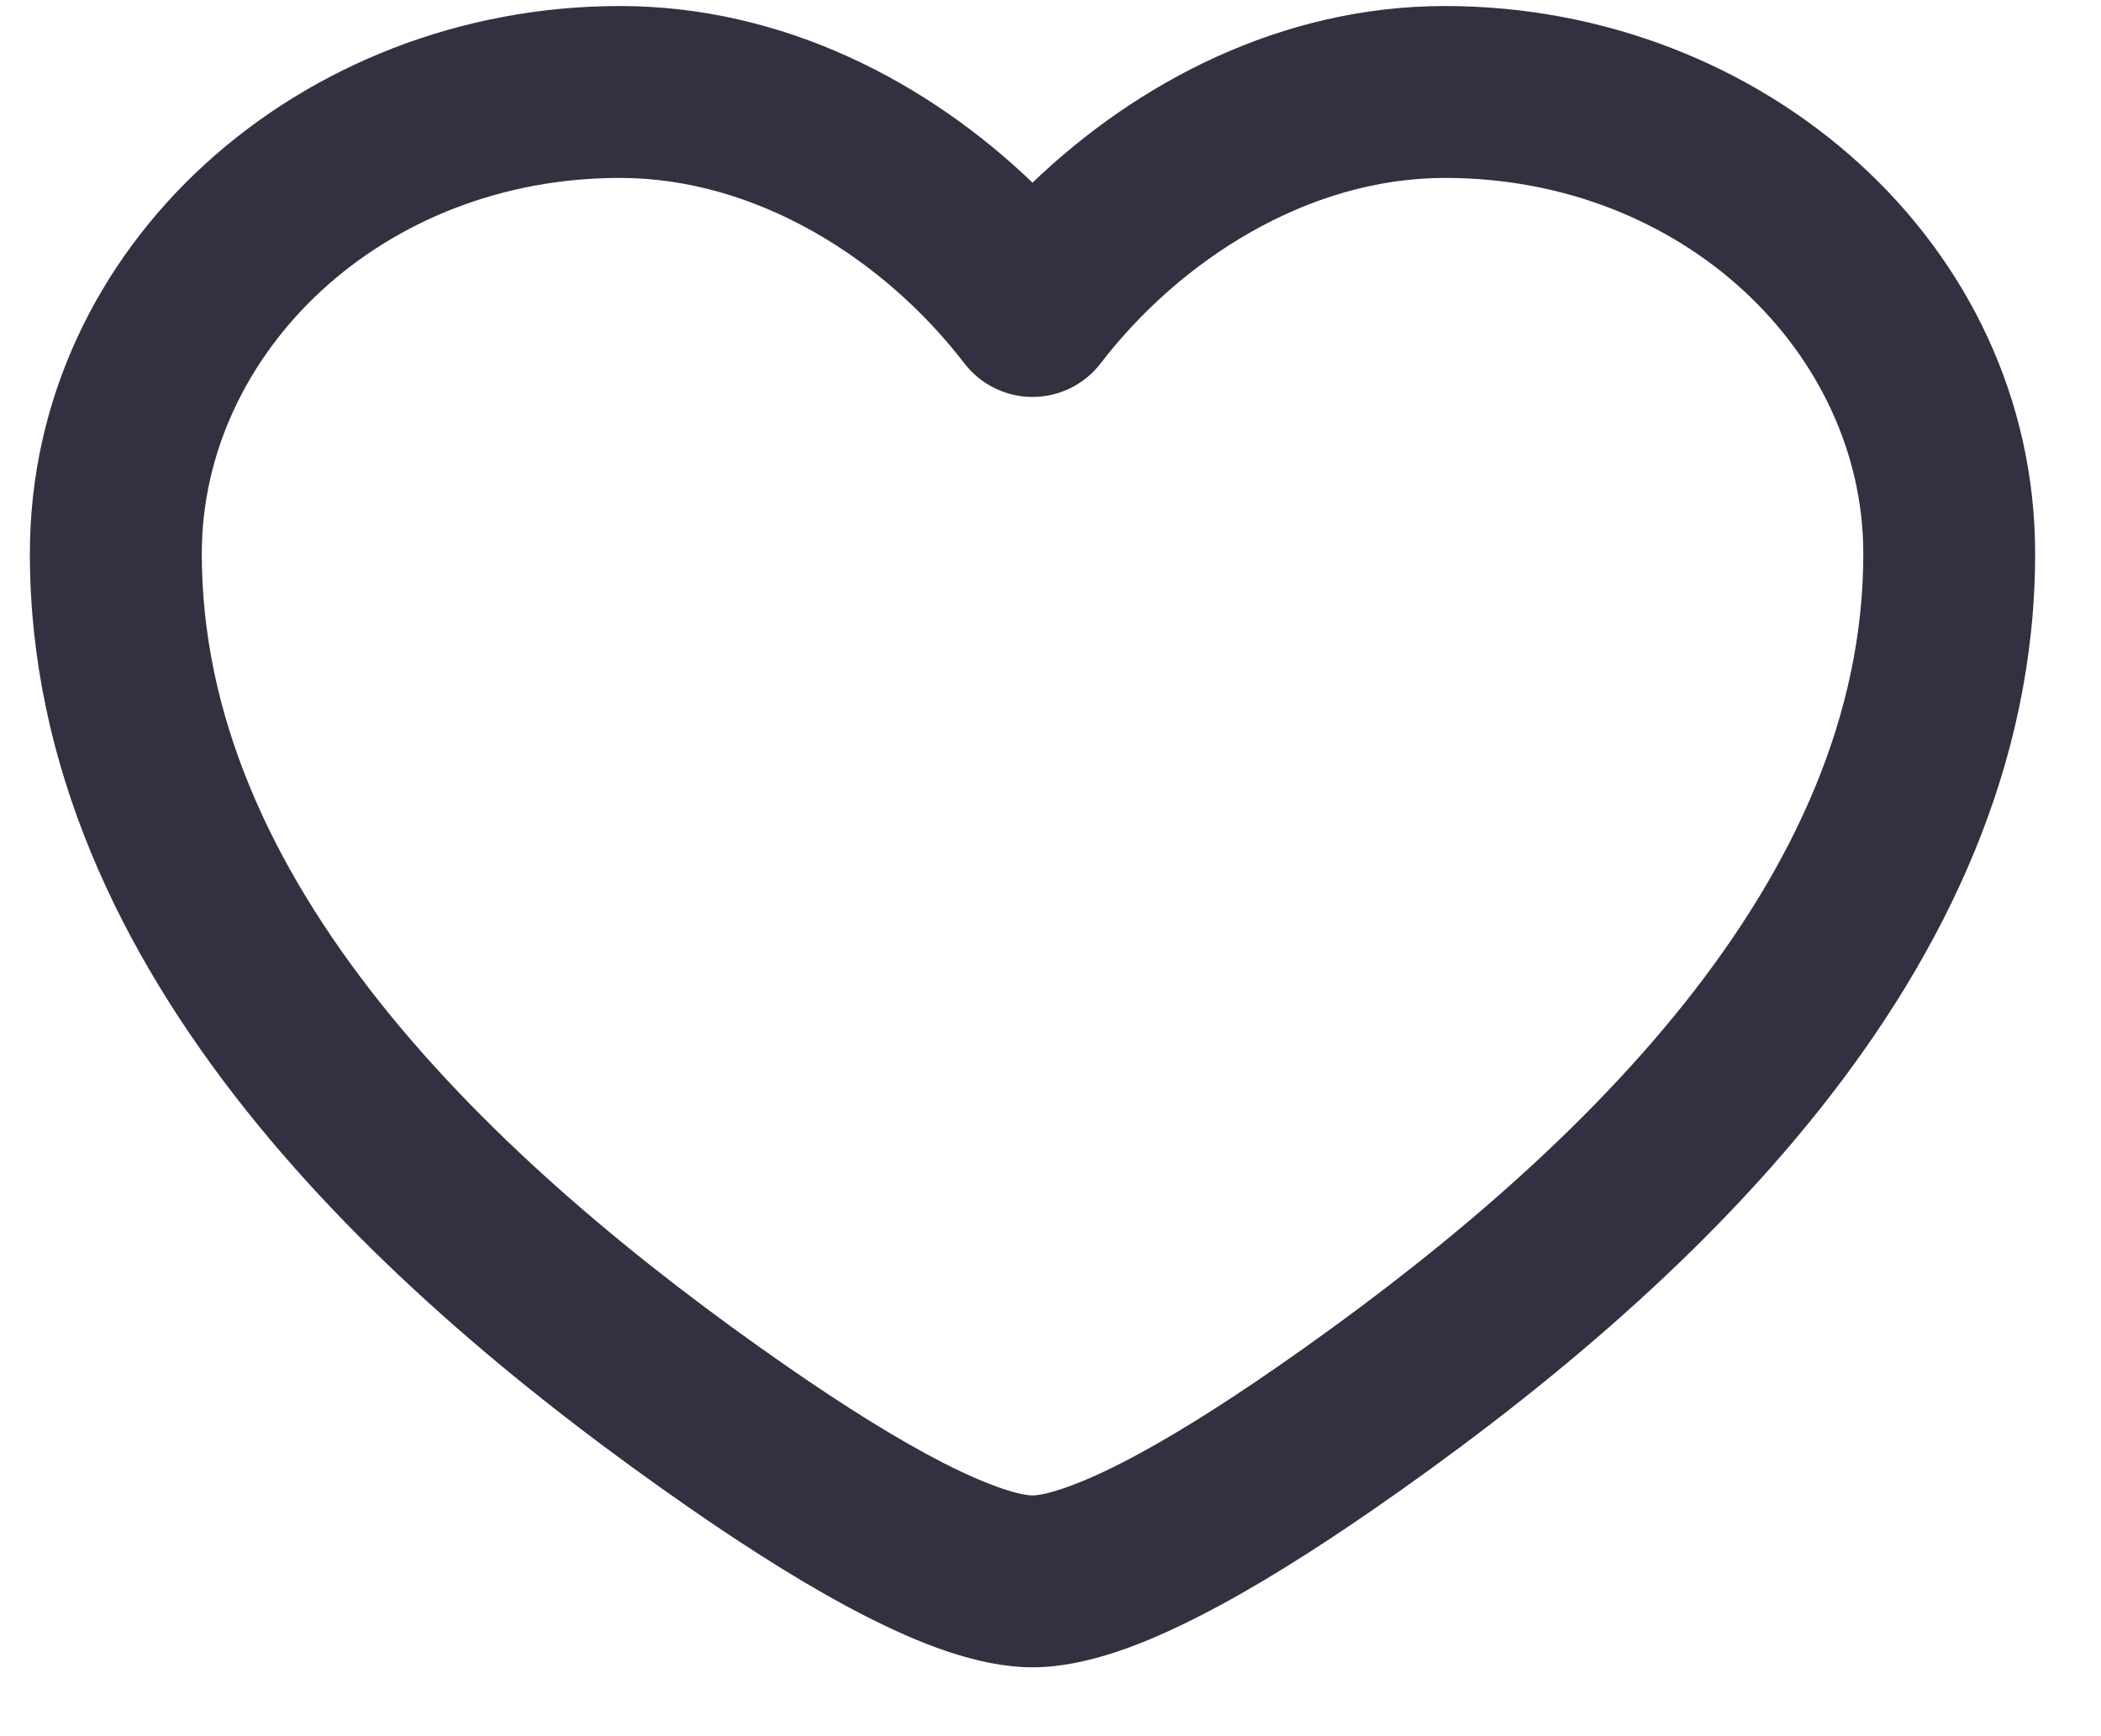
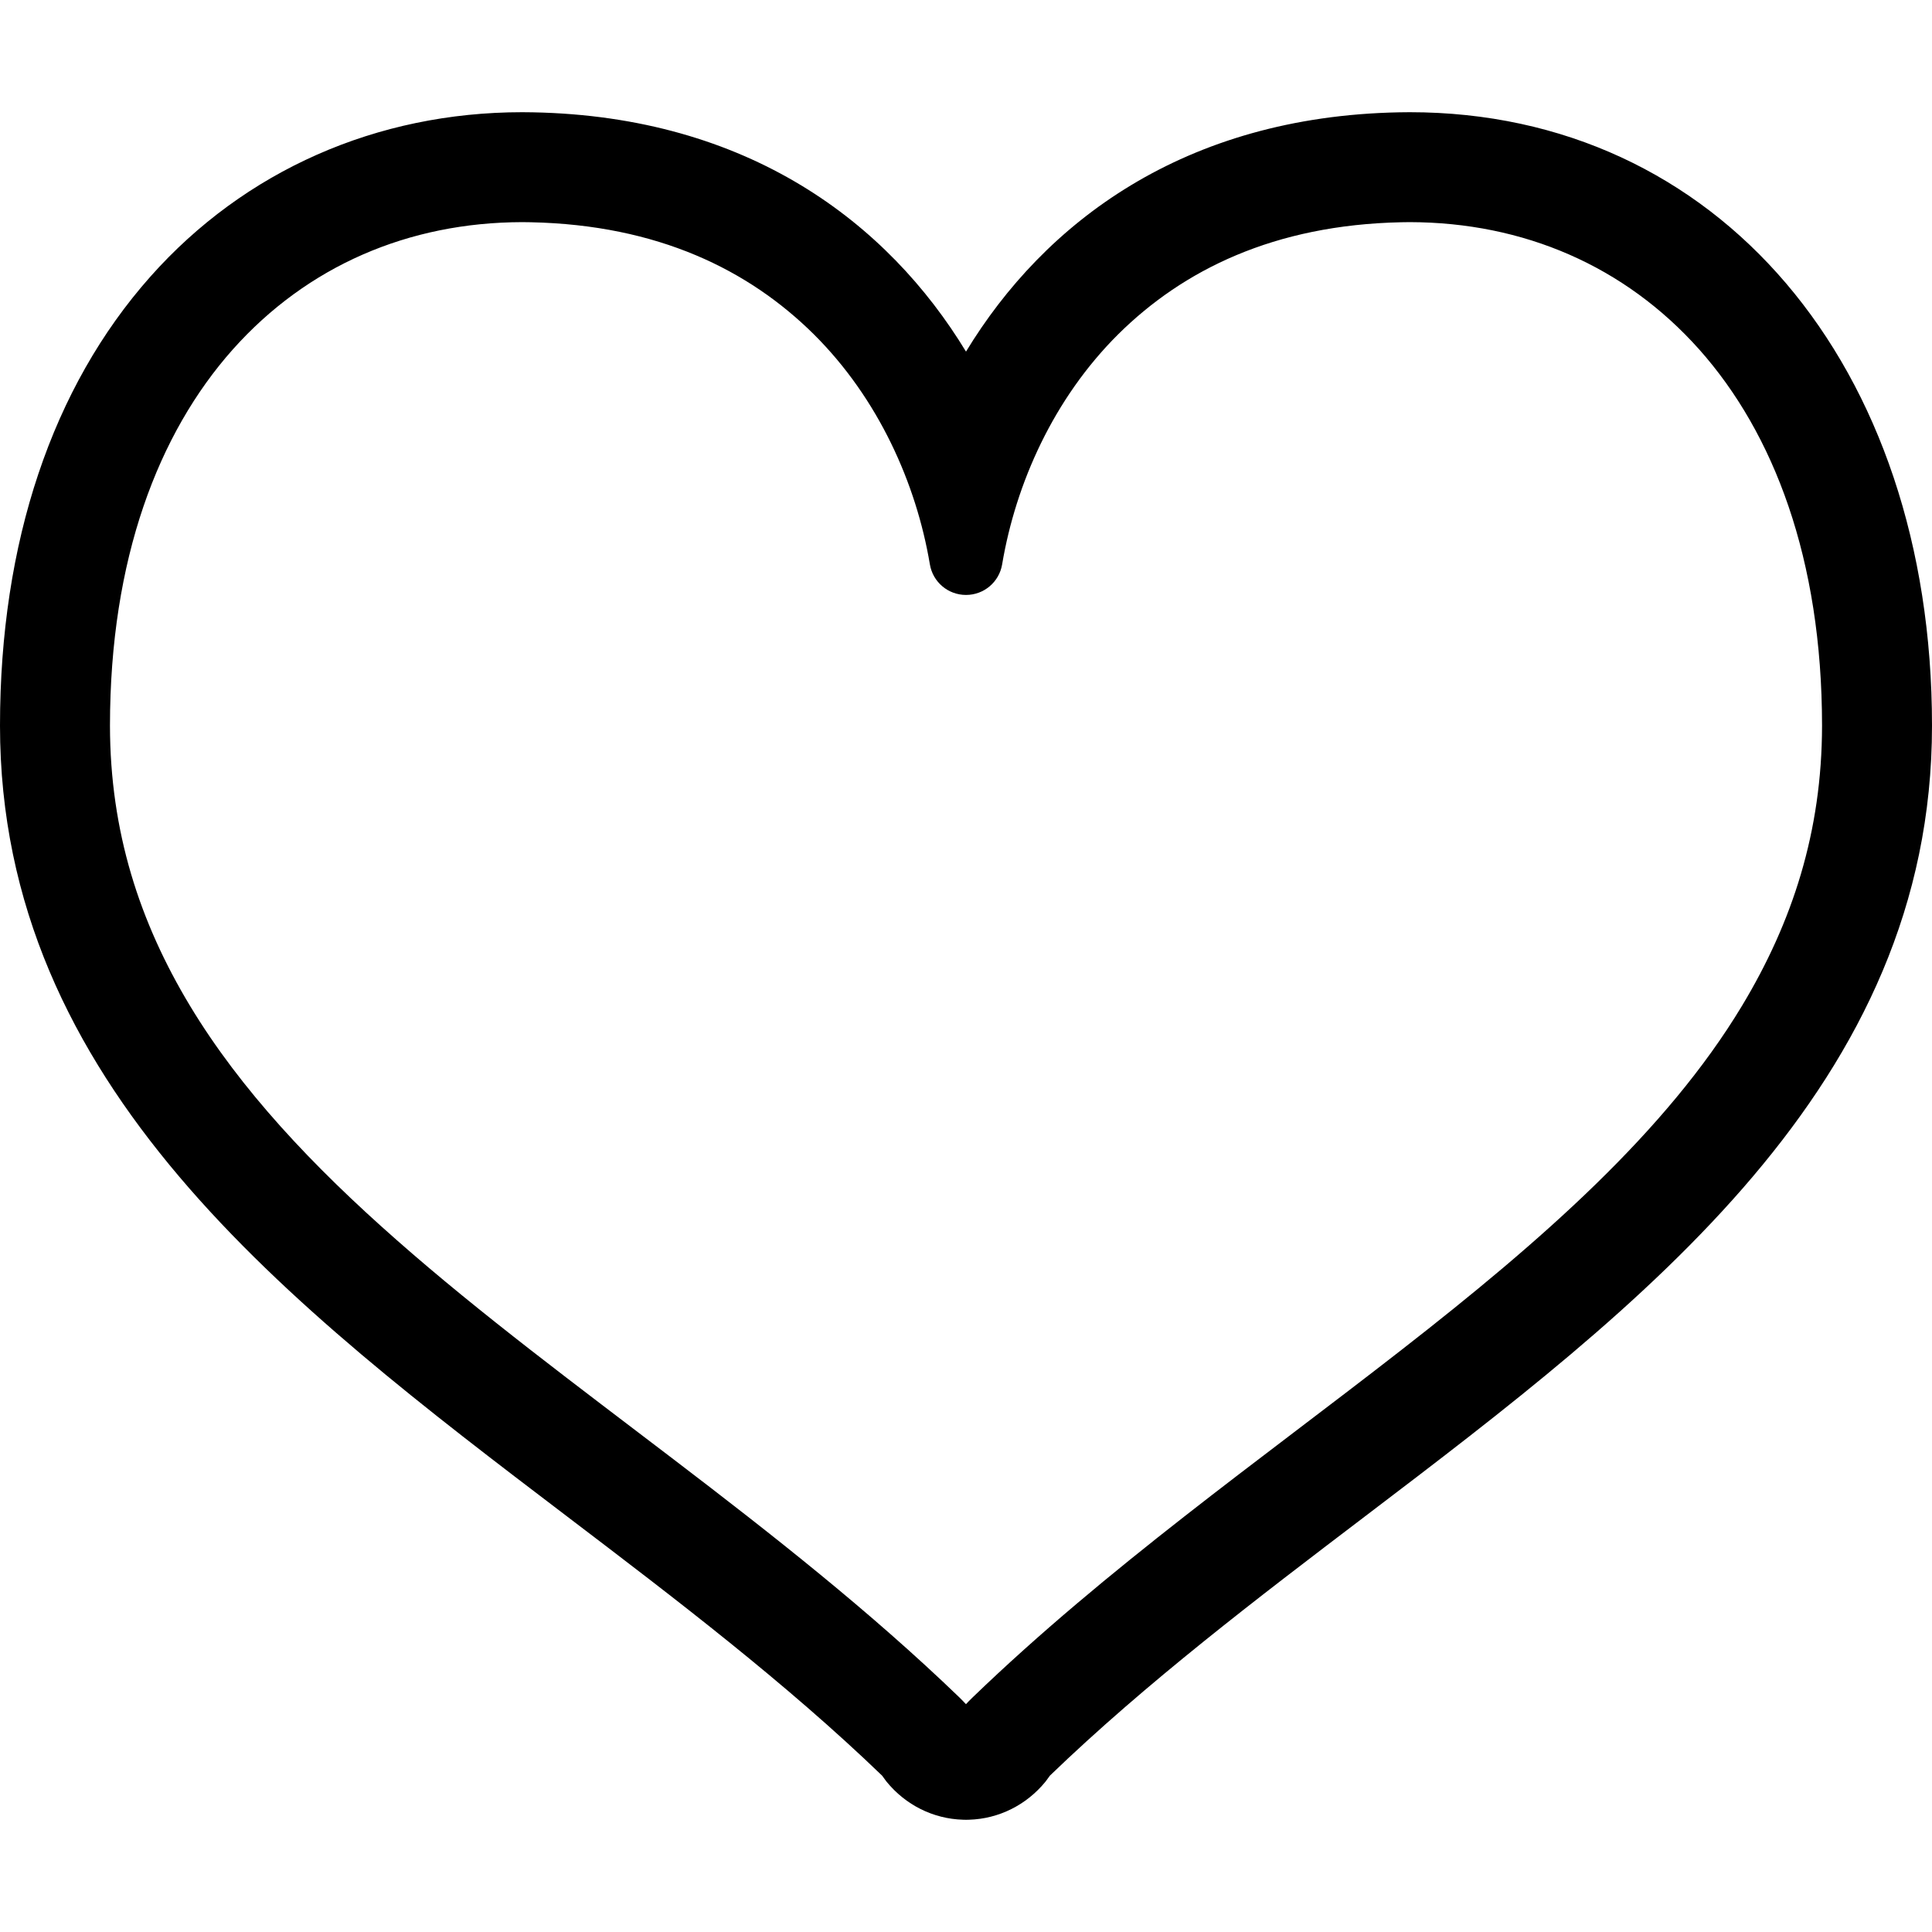
- <svg xmlns="http://www.w3.org/2000/svg" width="23" height="19" viewBox="0 0 23 19" fill="none">
-   <g id="Heart">
-     <path id="Icon" fill-rule="evenodd" clip-rule="evenodd" d="M0.327 6.062C0.327 2.674 3.299 0.066 6.787 0.066C8.585 0.066 10.168 0.909 11.303 2C12.439 0.909 14.021 0.066 15.819 0.066C19.307 0.066 22.279 2.674 22.279 6.062C22.279 8.382 21.29 10.423 19.919 12.148C18.55 13.87 16.76 15.331 15.046 16.519C14.391 16.972 13.729 17.391 13.122 17.699C12.553 17.989 11.899 18.255 11.303 18.255C10.708 18.255 10.053 17.989 9.484 17.699C8.878 17.391 8.215 16.972 7.561 16.519C5.847 15.331 4.056 13.87 2.688 12.148C1.317 10.423 0.327 8.382 0.327 6.062ZM6.787 1.948C4.179 1.948 2.209 3.866 2.209 6.062C2.209 7.822 2.956 9.461 4.161 10.977C5.368 12.495 6.992 13.835 8.632 14.972C9.253 15.402 9.838 15.768 10.338 16.023C10.875 16.296 11.186 16.373 11.303 16.373C11.42 16.373 11.731 16.296 12.268 16.023C12.769 15.768 13.353 15.402 13.974 14.972C15.615 13.835 17.239 12.495 18.446 10.977C19.65 9.461 20.398 7.822 20.398 6.062C20.398 3.866 18.427 1.948 15.819 1.948C14.321 1.948 12.922 2.842 12.049 3.978C11.871 4.21 11.595 4.346 11.303 4.346C11.011 4.346 10.735 4.21 10.557 3.978C9.684 2.842 8.285 1.948 6.787 1.948Z" fill="#323142" />
+ <svg xmlns="http://www.w3.org/2000/svg" height="800px" width="800px" version="1.1" id="_x32_" viewBox="0 0 512 512" xml:space="preserve">
+   <style type="text/css">
+ 	.st0{fill:#000000;}
+ </style>
+   <g>
+     <path class="st0" d="M373.597,29.736c-0.938,0-1.856,0.009-2.795,0.03C313.675,30.864,276.726,59.028,256,93.182   c-20.726-34.154-57.675-62.318-114.802-63.416c-0.928-0.021-1.866-0.03-2.796-0.03c-38.566,0-73.559,15.465-98.518,43.538   C13.797,102.626,0,143.789,0,192.309c0,95.273,76.404,153.378,150.284,209.566c28.513,21.684,57.975,44.098,83.483,68.688   l1.138,1.547c5.062,6.24,12.419,9.904,20.296,10.134l0.8,0.02l0.838-0.02c7.847-0.24,15.186-3.894,20.247-10.114l1.158-1.578   c25.498-24.59,54.97-47.003,83.473-68.678C435.596,345.687,512,287.583,512,192.309C512,96.586,455.083,29.736,373.597,29.736z    M371.391,357.748c-37.12,28.952-78.172,57.866-113.654,92.099c-0.689,0.668-1.248,1.238-1.747,1.777   c-0.519-0.549-1.018-1.088-1.726-1.777c-47.303-45.615-104.52-81.895-149.116-121.202c-22.313-19.618-41.412-39.904-54.79-62.088   c-13.378-22.204-21.184-46.164-21.215-74.248c0.02-44.228,12.81-77.493,32.528-99.677c19.757-22.164,46.573-33.705,76.733-33.764   l2.237,0.03c33.775,0.708,57.835,12.67,75.017,29.681c17.132,17.022,27.165,39.556,30.77,60.99   c0.788,4.682,4.821,8.097,9.574,8.097c4.752,0,8.785-3.414,9.574-8.097c3.604-21.434,13.638-43.967,30.77-60.99   c17.181-17.012,41.242-28.973,75.017-29.681l2.236-0.03c30.161,0.059,56.976,11.6,76.735,33.764   c19.717,22.184,32.507,55.449,32.526,99.677c-0.03,28.084-7.837,52.044-21.215,74.248   C441.605,299.833,408.54,328.815,371.391,357.748z" />
  </g>
</svg>
